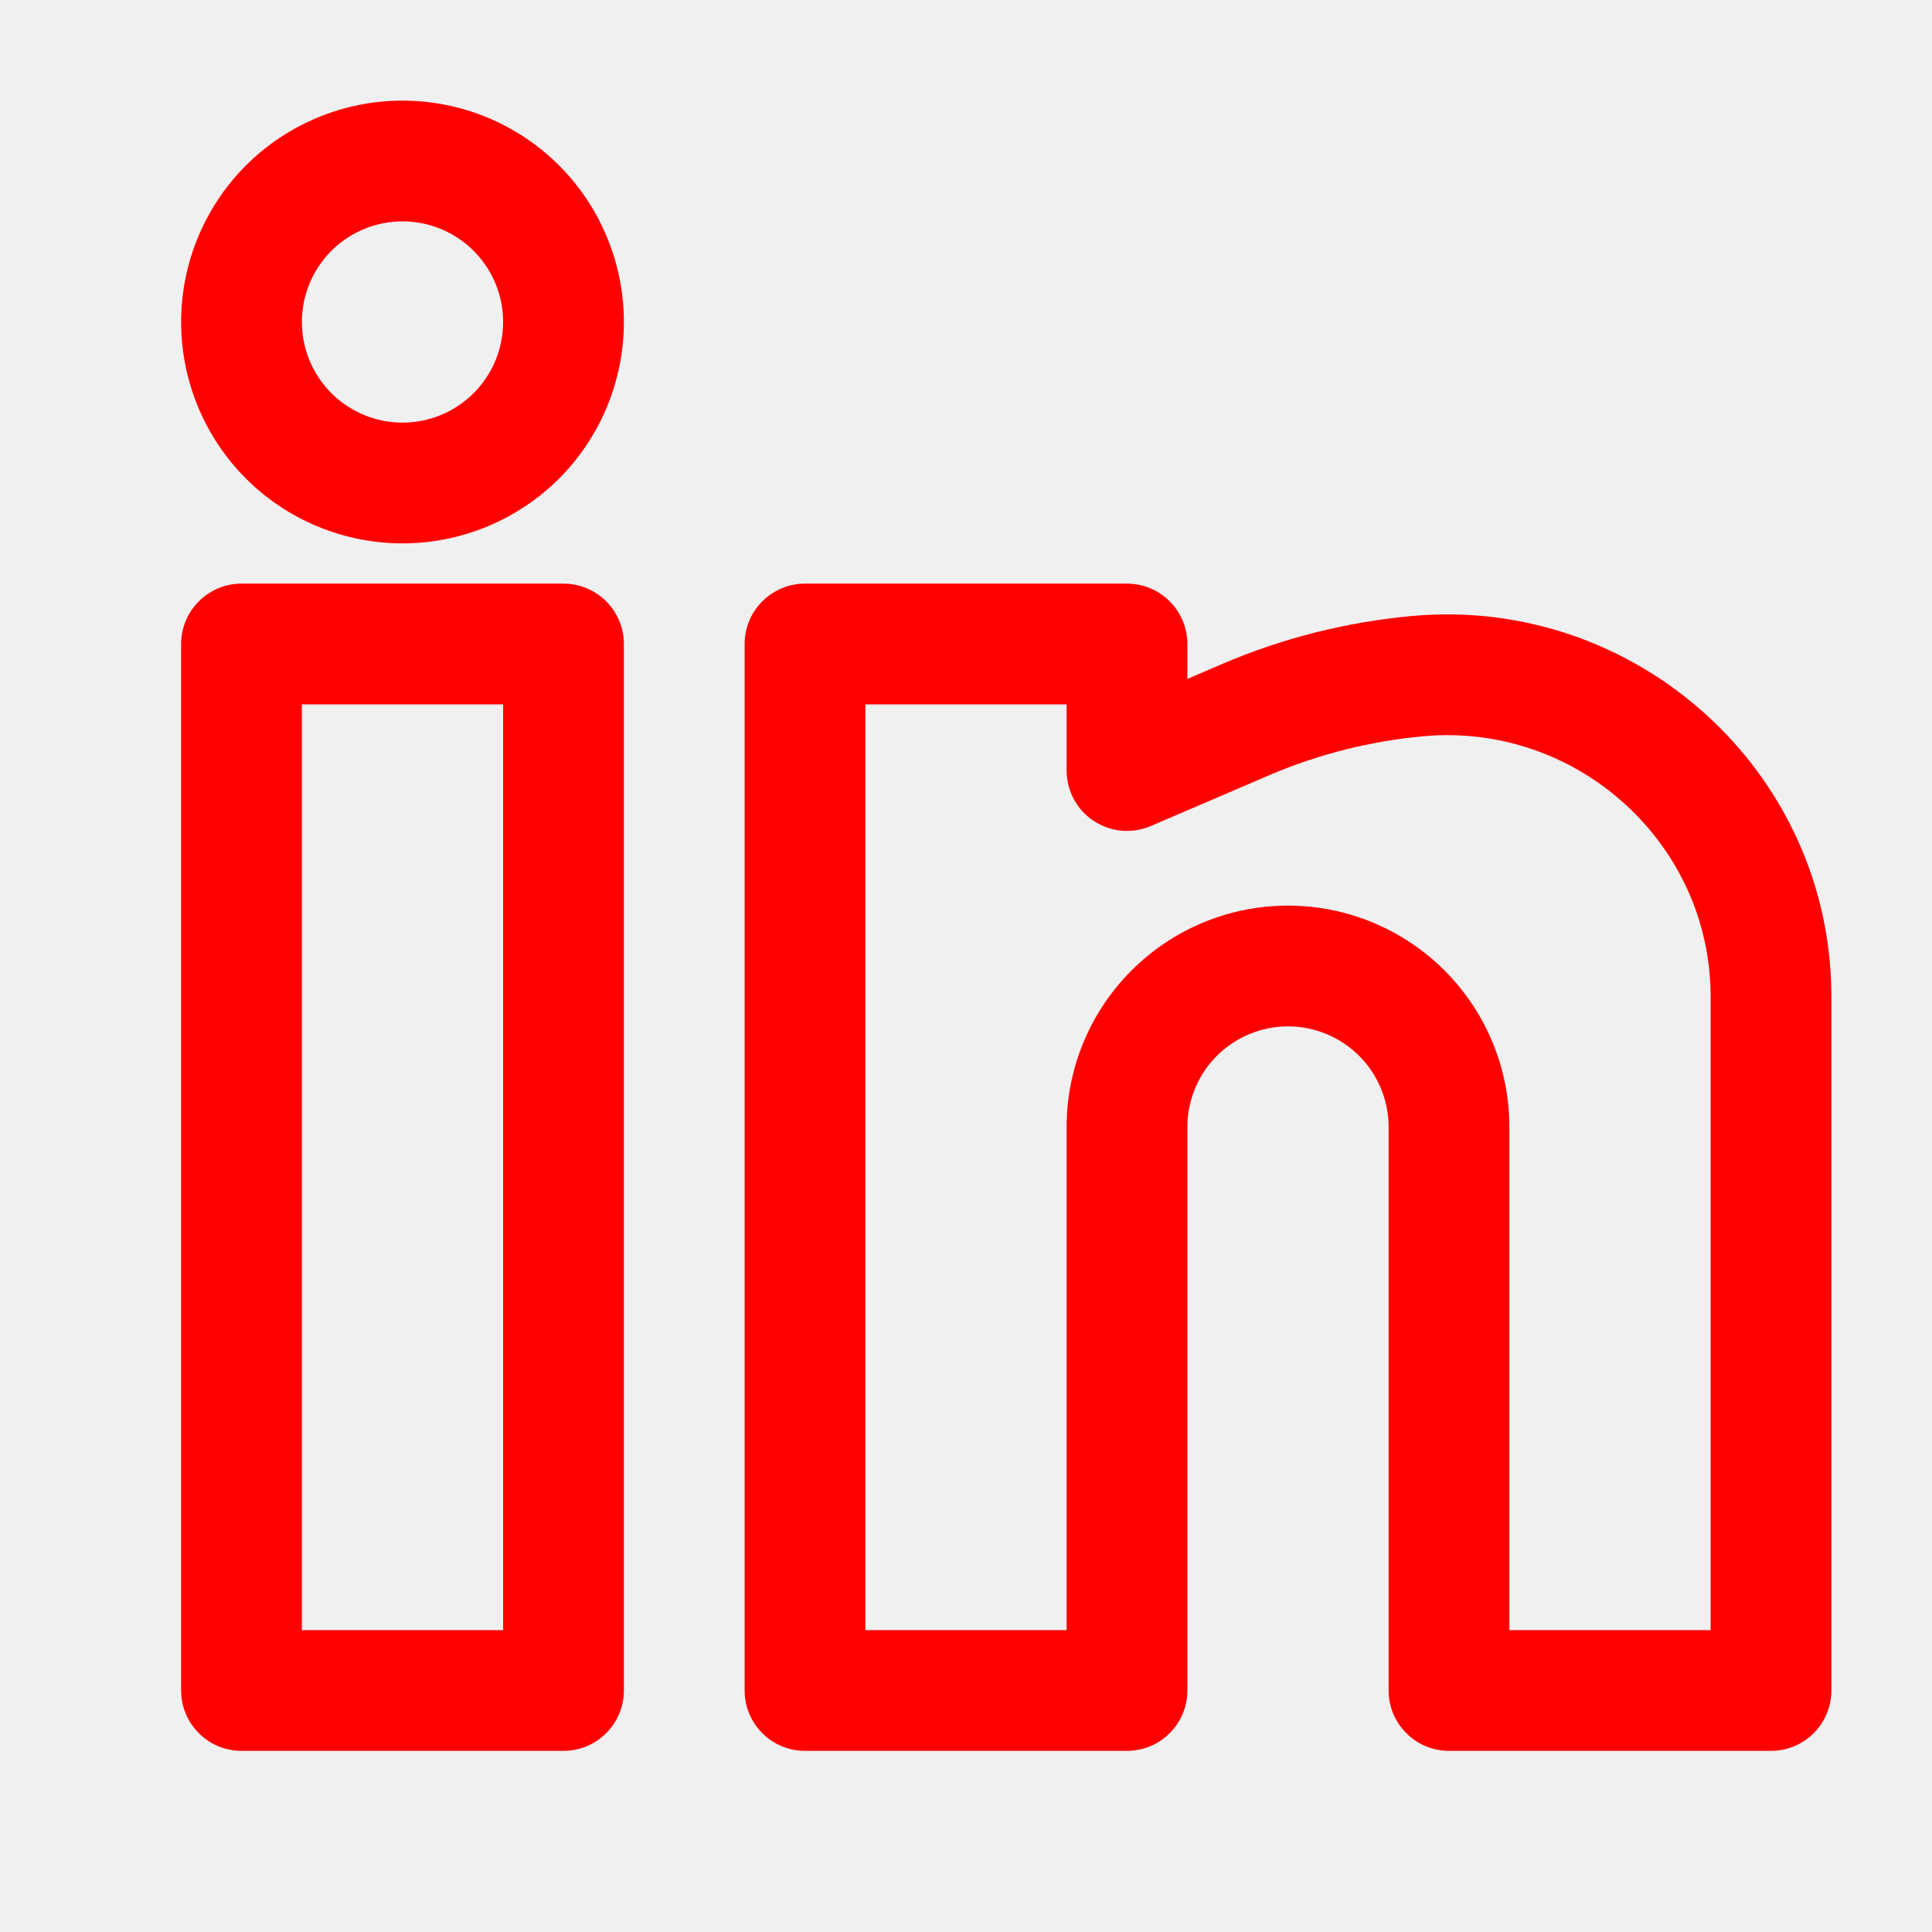
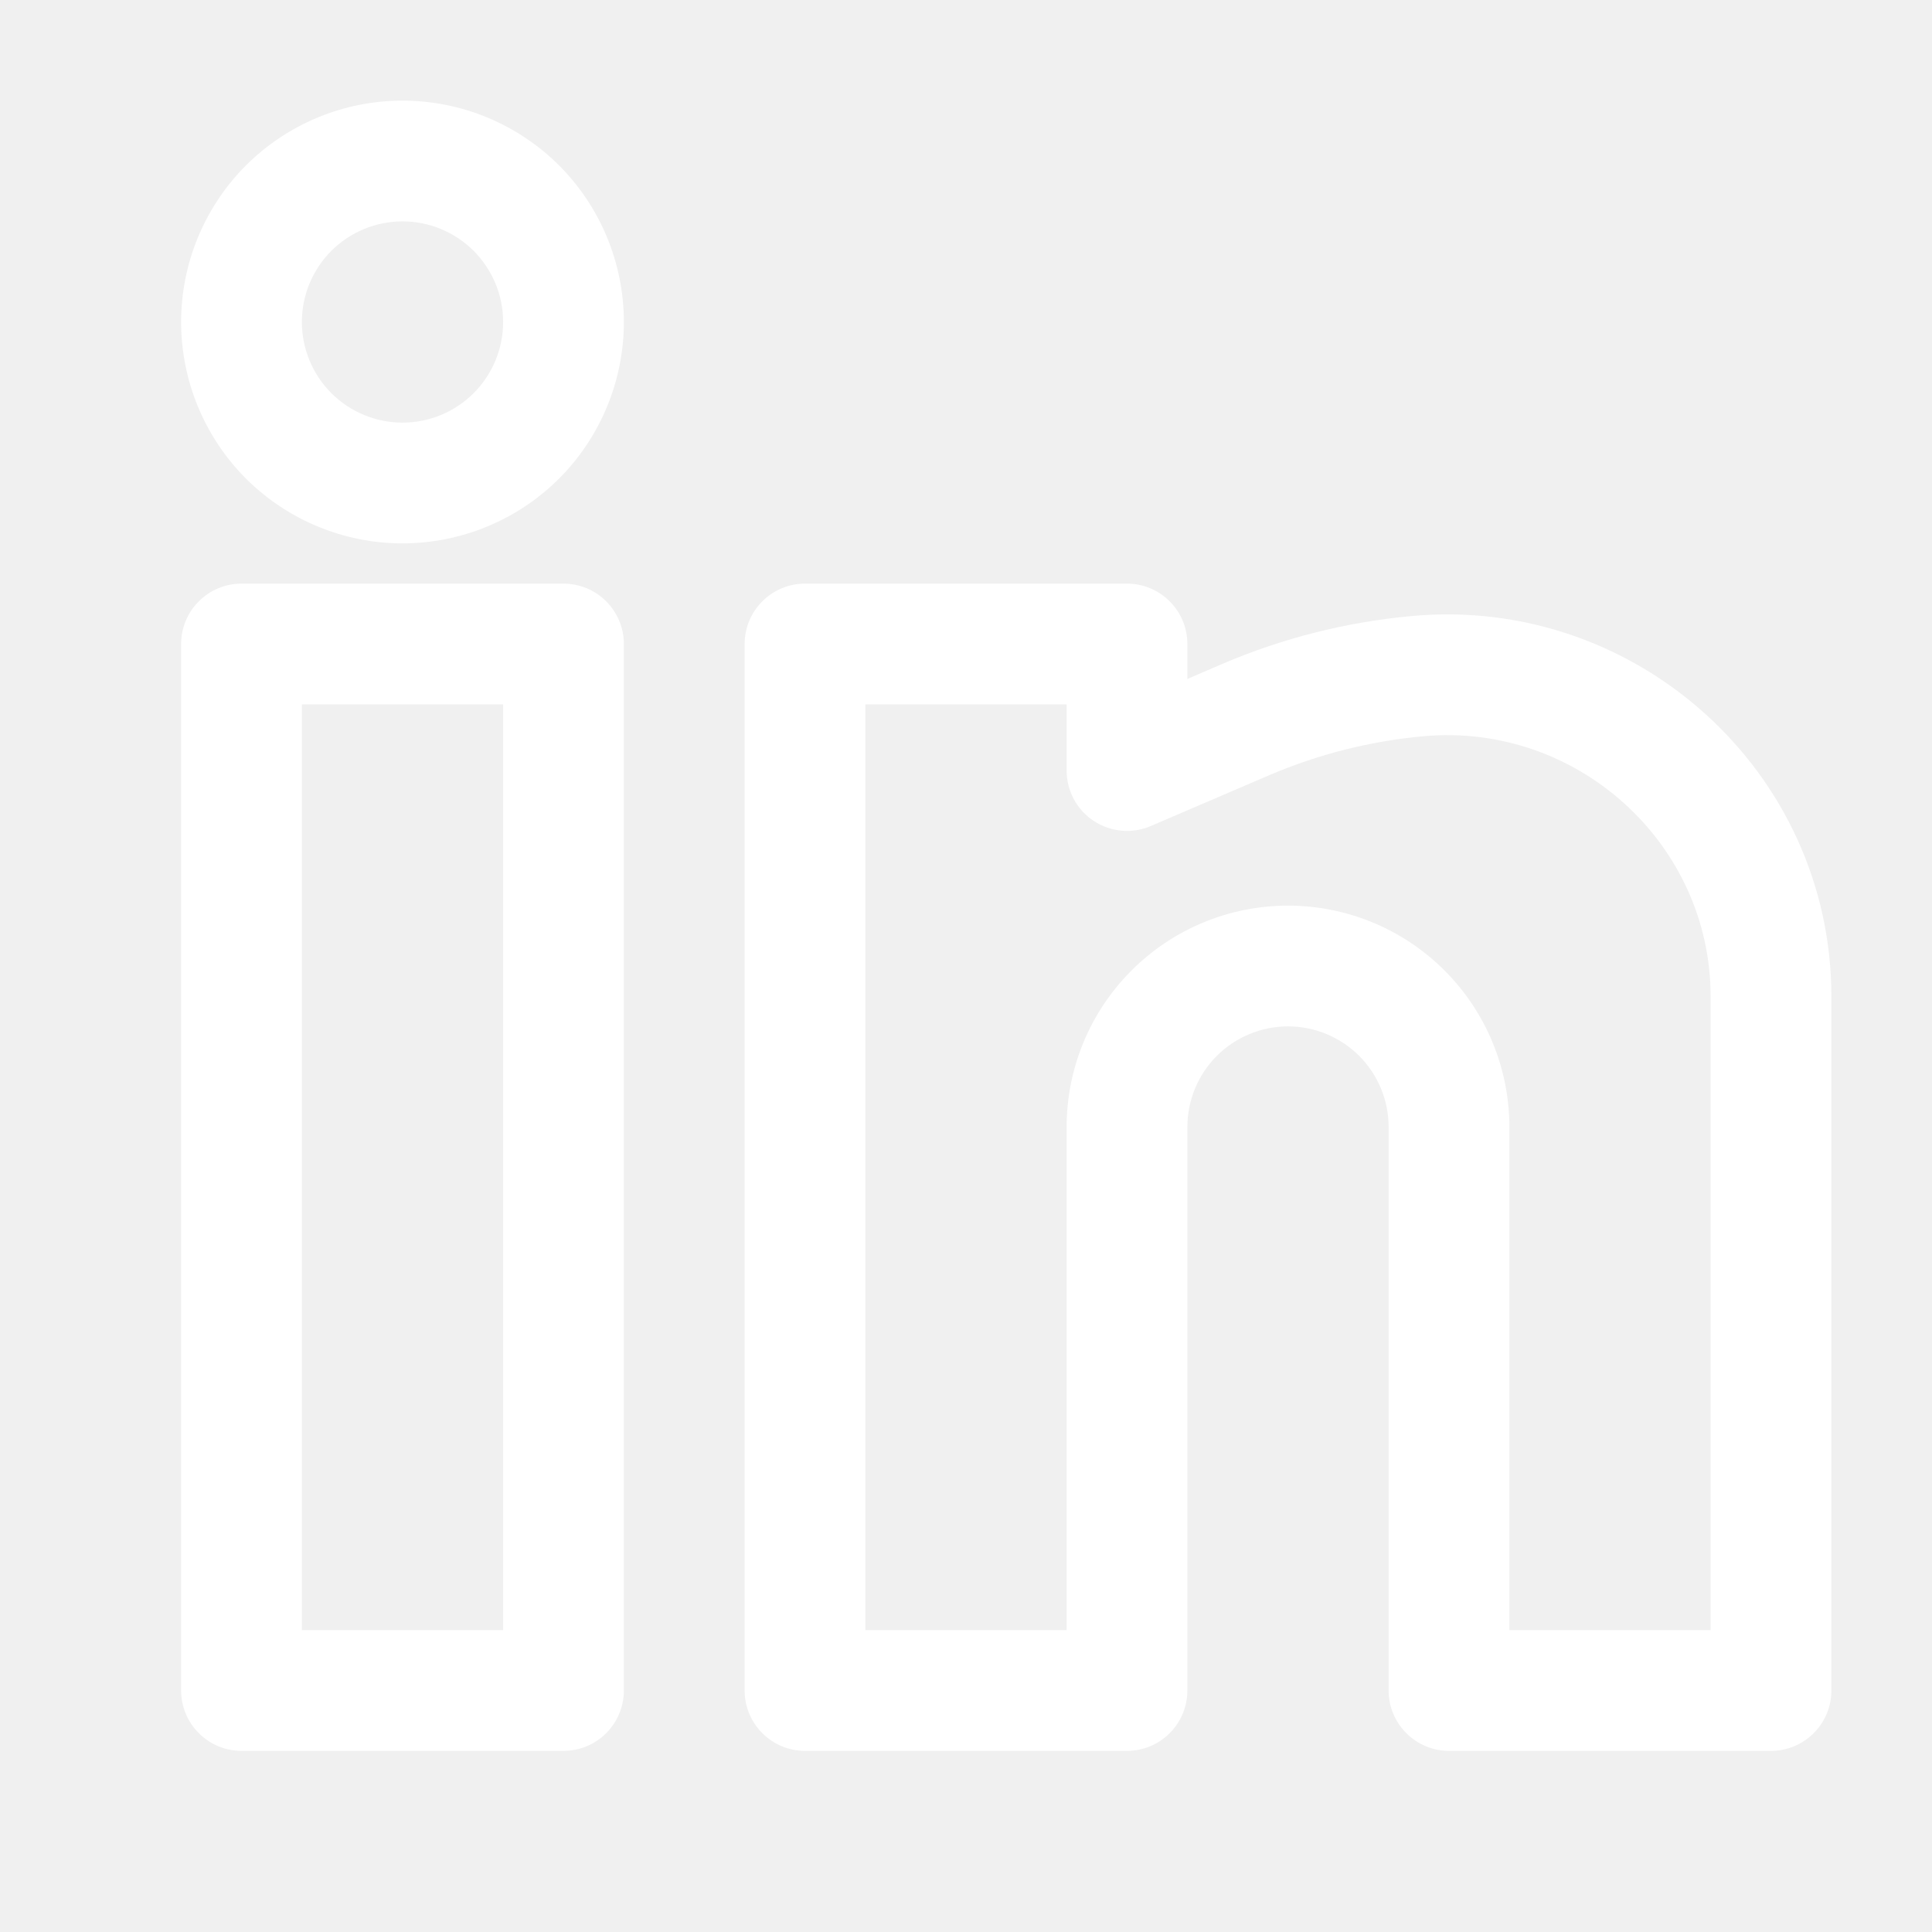
<svg xmlns="http://www.w3.org/2000/svg" width="24" height="24" viewBox="0 0 24 24" fill="none">
-   <path fill-rule="evenodd" clip-rule="evenodd" d="M5 1.25C4.271 1.25 3.571 1.54 3.055 2.055C2.54 2.571 2.25 3.271 2.25 4C2.25 4.729 2.54 5.429 3.055 5.945C3.571 6.46 4.271 6.75 5 6.75C5.729 6.75 6.429 6.46 6.945 5.945C7.46 5.429 7.75 4.729 7.75 4C7.75 3.271 7.46 2.571 6.945 2.055C6.429 1.54 5.729 1.25 5 1.25ZM3.75 4C3.75 3.668 3.882 3.351 4.116 3.116C4.351 2.882 4.668 2.75 5 2.75C5.332 2.75 5.649 2.882 5.884 3.116C6.118 3.351 6.25 3.668 6.25 4C6.25 4.332 6.118 4.649 5.884 4.884C5.649 5.118 5.332 5.25 5 5.25C4.668 5.25 4.351 5.118 4.116 4.884C3.882 4.649 3.75 4.332 3.75 4ZM2.25 8C2.25 7.801 2.329 7.61 2.47 7.47C2.61 7.329 2.801 7.25 3 7.25H7C7.199 7.25 7.39 7.329 7.53 7.47C7.671 7.61 7.75 7.801 7.75 8V21C7.75 21.199 7.671 21.39 7.53 21.53C7.39 21.671 7.199 21.75 7 21.75H3C2.801 21.75 2.61 21.671 2.47 21.53C2.329 21.39 2.25 21.199 2.25 21V8ZM3.75 8.75V20.25H6.25V8.75H3.75ZM9.25 8C9.25 7.801 9.329 7.61 9.47 7.47C9.61 7.329 9.801 7.25 10 7.25H14C14.199 7.25 14.39 7.329 14.53 7.47C14.671 7.61 14.75 7.801 14.75 8V8.434L15.185 8.247C15.935 7.926 16.731 7.726 17.543 7.652C20.318 7.4 22.75 9.58 22.75 12.38V21C22.75 21.199 22.671 21.39 22.53 21.53C22.39 21.671 22.199 21.75 22 21.75H18C17.801 21.75 17.61 21.671 17.47 21.53C17.329 21.39 17.25 21.199 17.25 21V14C17.25 13.668 17.118 13.351 16.884 13.116C16.649 12.882 16.331 12.75 16 12.75C15.668 12.75 15.351 12.882 15.116 13.116C14.882 13.351 14.75 13.668 14.75 14V21C14.75 21.199 14.671 21.39 14.53 21.53C14.39 21.671 14.199 21.75 14 21.75H10C9.801 21.75 9.61 21.671 9.47 21.53C9.329 21.39 9.25 21.199 9.25 21V8ZM10.75 8.75V20.25H13.25V14C13.25 13.271 13.54 12.571 14.056 12.056C14.571 11.54 15.271 11.25 16 11.25C16.729 11.25 17.429 11.54 17.945 12.056C18.46 12.571 18.75 13.271 18.75 14V20.25H21.25V12.38C21.25 10.476 19.589 8.972 17.68 9.146C17.024 9.206 16.382 9.368 15.776 9.626L14.296 10.261C14.182 10.31 14.057 10.33 13.934 10.319C13.81 10.308 13.691 10.266 13.587 10.198C13.483 10.13 13.398 10.036 13.339 9.927C13.281 9.818 13.25 9.695 13.25 9.571V8.75H10.75Z" fill="red" />
+   <path fill-rule="evenodd" clip-rule="evenodd" d="M5 1.25C4.271 1.25 3.571 1.54 3.055 2.055C2.54 2.571 2.25 3.271 2.25 4C2.25 4.729 2.54 5.429 3.055 5.945C3.571 6.46 4.271 6.75 5 6.75C5.729 6.75 6.429 6.46 6.945 5.945C7.46 5.429 7.75 4.729 7.75 4C7.75 3.271 7.46 2.571 6.945 2.055C6.429 1.54 5.729 1.25 5 1.25ZM3.75 4C3.75 3.668 3.882 3.351 4.116 3.116C4.351 2.882 4.668 2.75 5 2.75C5.332 2.75 5.649 2.882 5.884 3.116C6.118 3.351 6.25 3.668 6.25 4C6.25 4.332 6.118 4.649 5.884 4.884C5.649 5.118 5.332 5.25 5 5.25C4.668 5.25 4.351 5.118 4.116 4.884C3.882 4.649 3.75 4.332 3.75 4ZM2.25 8C2.25 7.801 2.329 7.61 2.47 7.47C2.61 7.329 2.801 7.25 3 7.25H7C7.199 7.25 7.39 7.329 7.53 7.47C7.671 7.61 7.75 7.801 7.75 8V21C7.75 21.199 7.671 21.39 7.53 21.53C7.39 21.671 7.199 21.75 7 21.75H3C2.801 21.75 2.61 21.671 2.47 21.53C2.329 21.39 2.25 21.199 2.25 21V8ZM3.75 8.75V20.25H6.25V8.75H3.75ZM9.25 8C9.25 7.801 9.329 7.61 9.47 7.47C9.61 7.329 9.801 7.25 10 7.25H14C14.199 7.25 14.39 7.329 14.53 7.47C14.671 7.61 14.75 7.801 14.75 8V8.434L15.185 8.247C15.935 7.926 16.731 7.726 17.543 7.652C20.318 7.4 22.75 9.58 22.75 12.38V21C22.75 21.199 22.671 21.39 22.53 21.53C22.39 21.671 22.199 21.75 22 21.75H18C17.801 21.75 17.61 21.671 17.47 21.53C17.329 21.39 17.25 21.199 17.25 21V14C17.25 13.668 17.118 13.351 16.884 13.116C16.649 12.882 16.331 12.75 16 12.75C15.668 12.75 15.351 12.882 15.116 13.116C14.882 13.351 14.75 13.668 14.75 14V21C14.75 21.199 14.671 21.39 14.53 21.53C14.39 21.671 14.199 21.75 14 21.75H10C9.801 21.75 9.61 21.671 9.47 21.53C9.329 21.39 9.25 21.199 9.25 21V8ZM10.75 8.75V20.25H13.25V14C13.25 13.271 13.54 12.571 14.056 12.056C14.571 11.54 15.271 11.25 16 11.25C16.729 11.25 17.429 11.54 17.945 12.056C18.46 12.571 18.75 13.271 18.75 14V20.25H21.25V12.38C21.25 10.476 19.589 8.972 17.68 9.146C17.024 9.206 16.382 9.368 15.776 9.626L14.296 10.261C14.182 10.31 14.057 10.33 13.934 10.319C13.81 10.308 13.691 10.266 13.587 10.198C13.483 10.13 13.398 10.036 13.339 9.927C13.281 9.818 13.25 9.695 13.25 9.571V8.75H10.75Z" fill="white" />
</svg>
